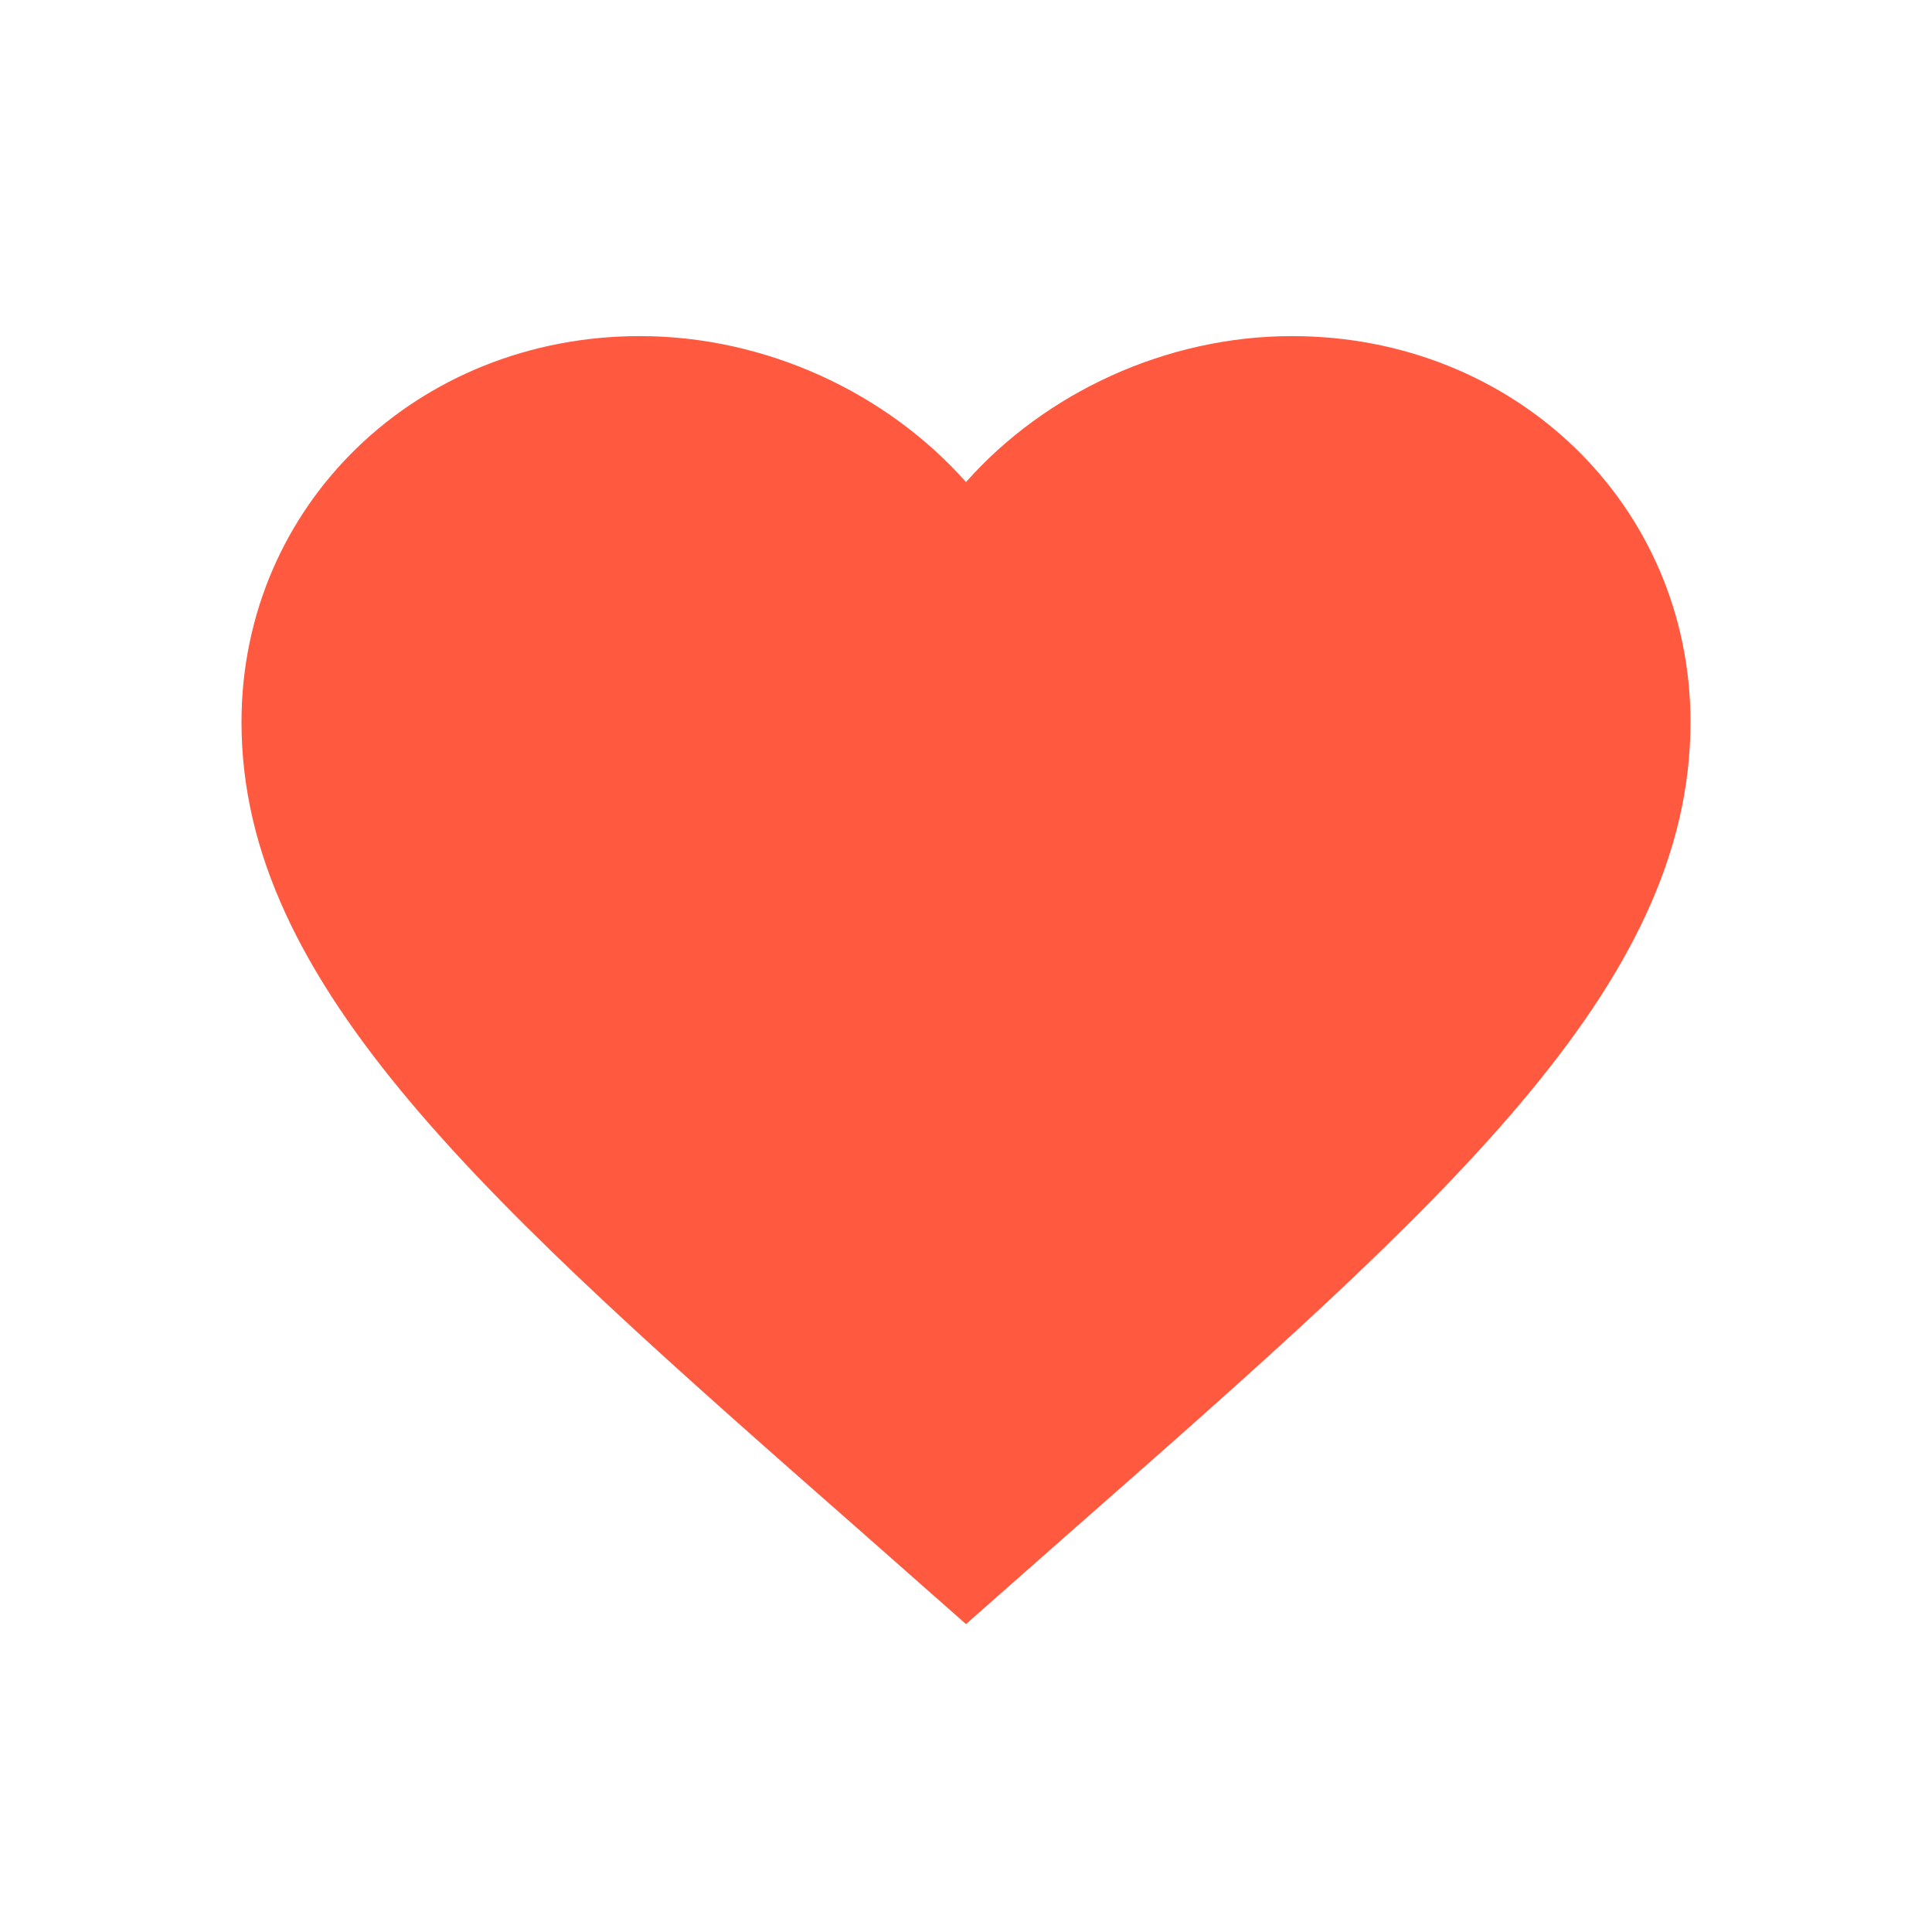
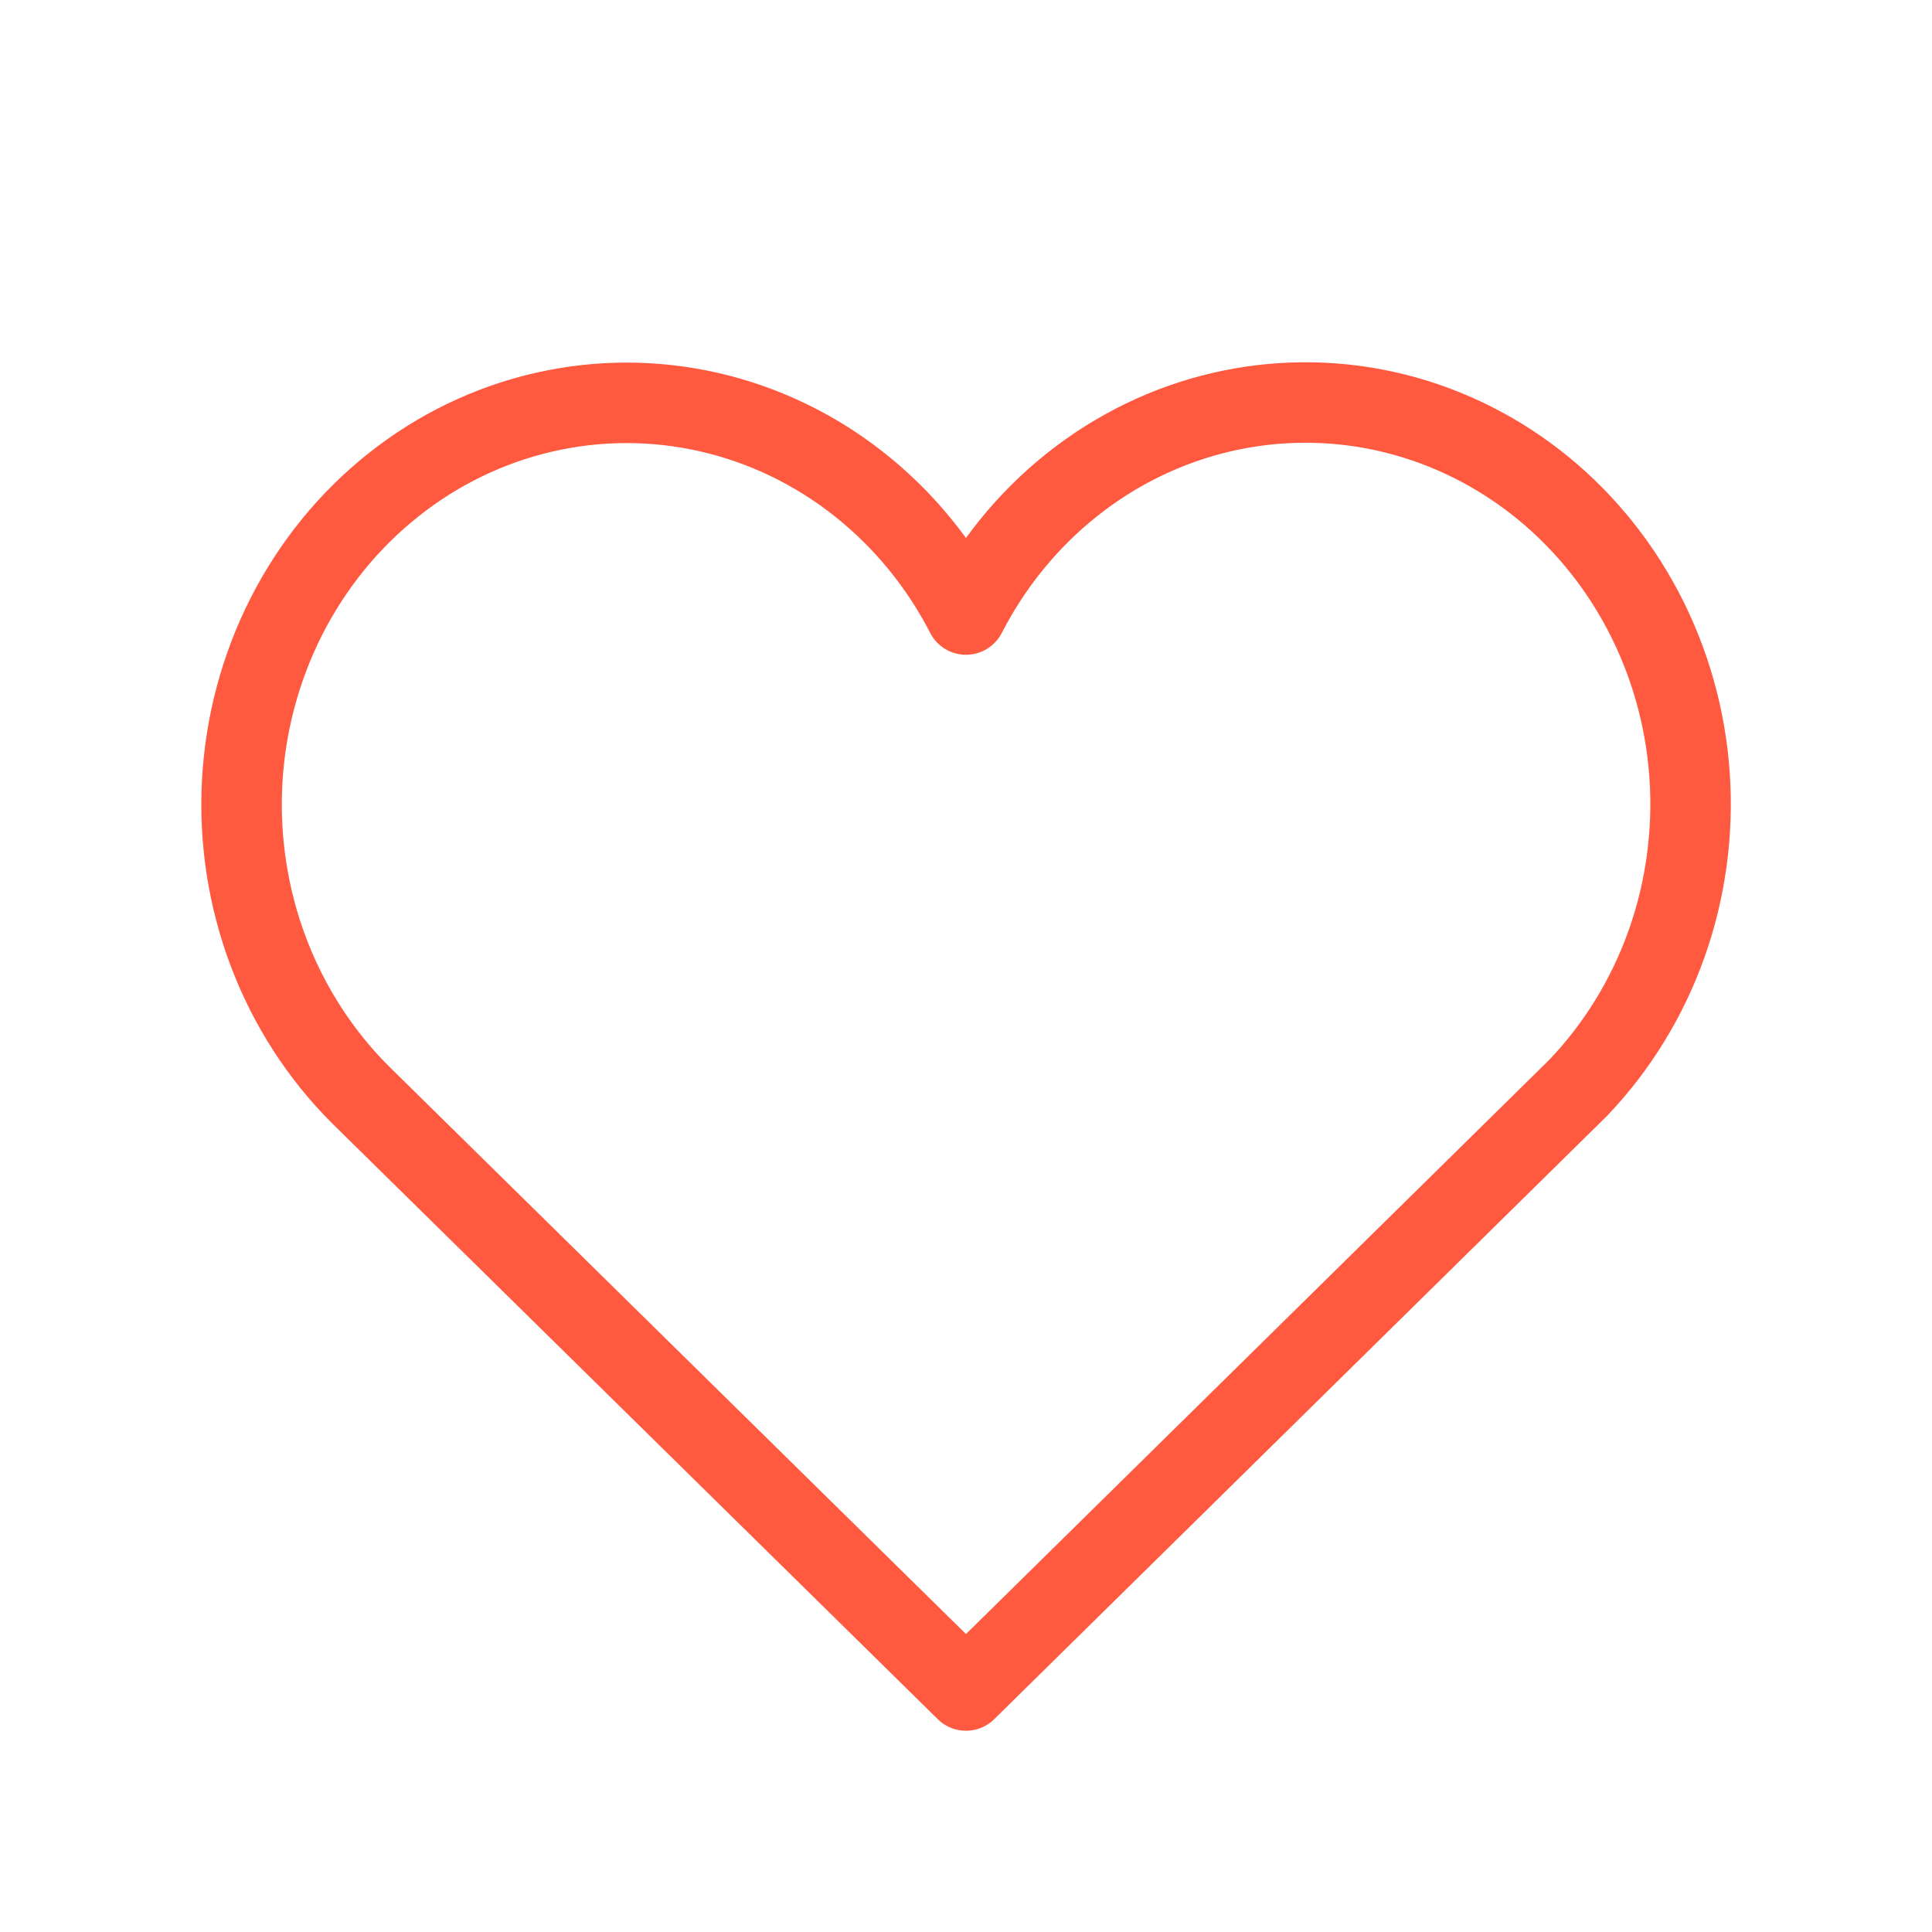
- <svg xmlns="http://www.w3.org/2000/svg" width="54" height="54" viewBox="0 0 54 54" fill="none">
-   <path d="M27 45.394L24.064 42.804C13.635 33.642 6.75 27.58 6.75 20.184C6.75 14.122 11.65 9.394 17.887 9.394C21.411 9.394 24.793 10.983 27 13.474C29.207 10.983 32.589 9.394 36.112 9.394C42.349 9.394 47.25 14.122 47.25 20.184C47.25 27.58 40.365 33.642 29.936 42.804L27 45.394Z" fill="#FF5940" />
+ <svg xmlns="http://www.w3.org/2000/svg" width="38" height="38" viewBox="0 0 38 38" fill="none">
+   <path d="M19 33.25L7.097 21.54C6.304 20.751 5.685 19.792 5.282 18.73C4.879 17.667 4.702 16.526 4.763 15.385C4.824 14.244 5.122 13.13 5.635 12.121C6.149 11.111 6.866 10.23 7.738 9.538C8.609 8.845 9.614 8.359 10.684 8.111C11.754 7.863 12.862 7.861 13.932 8.103C15.003 8.345 16.011 8.827 16.885 9.515C17.76 10.203 18.482 11.08 19 12.087C19.514 11.087 20.228 10.213 21.094 9.527C21.96 8.84 22.958 8.356 24.02 8.108C25.082 7.86 26.183 7.853 27.247 8.088C28.311 8.323 29.315 8.795 30.189 9.471C31.063 10.147 31.787 11.012 32.312 12.006C32.837 13 33.15 14.1 33.231 15.232C33.311 16.364 33.157 17.501 32.779 18.565C32.4 19.629 31.806 20.596 31.038 21.399L19 33.25Z" stroke="#FF5940" stroke-width="1.583" stroke-linecap="round" stroke-linejoin="round" />
</svg>
